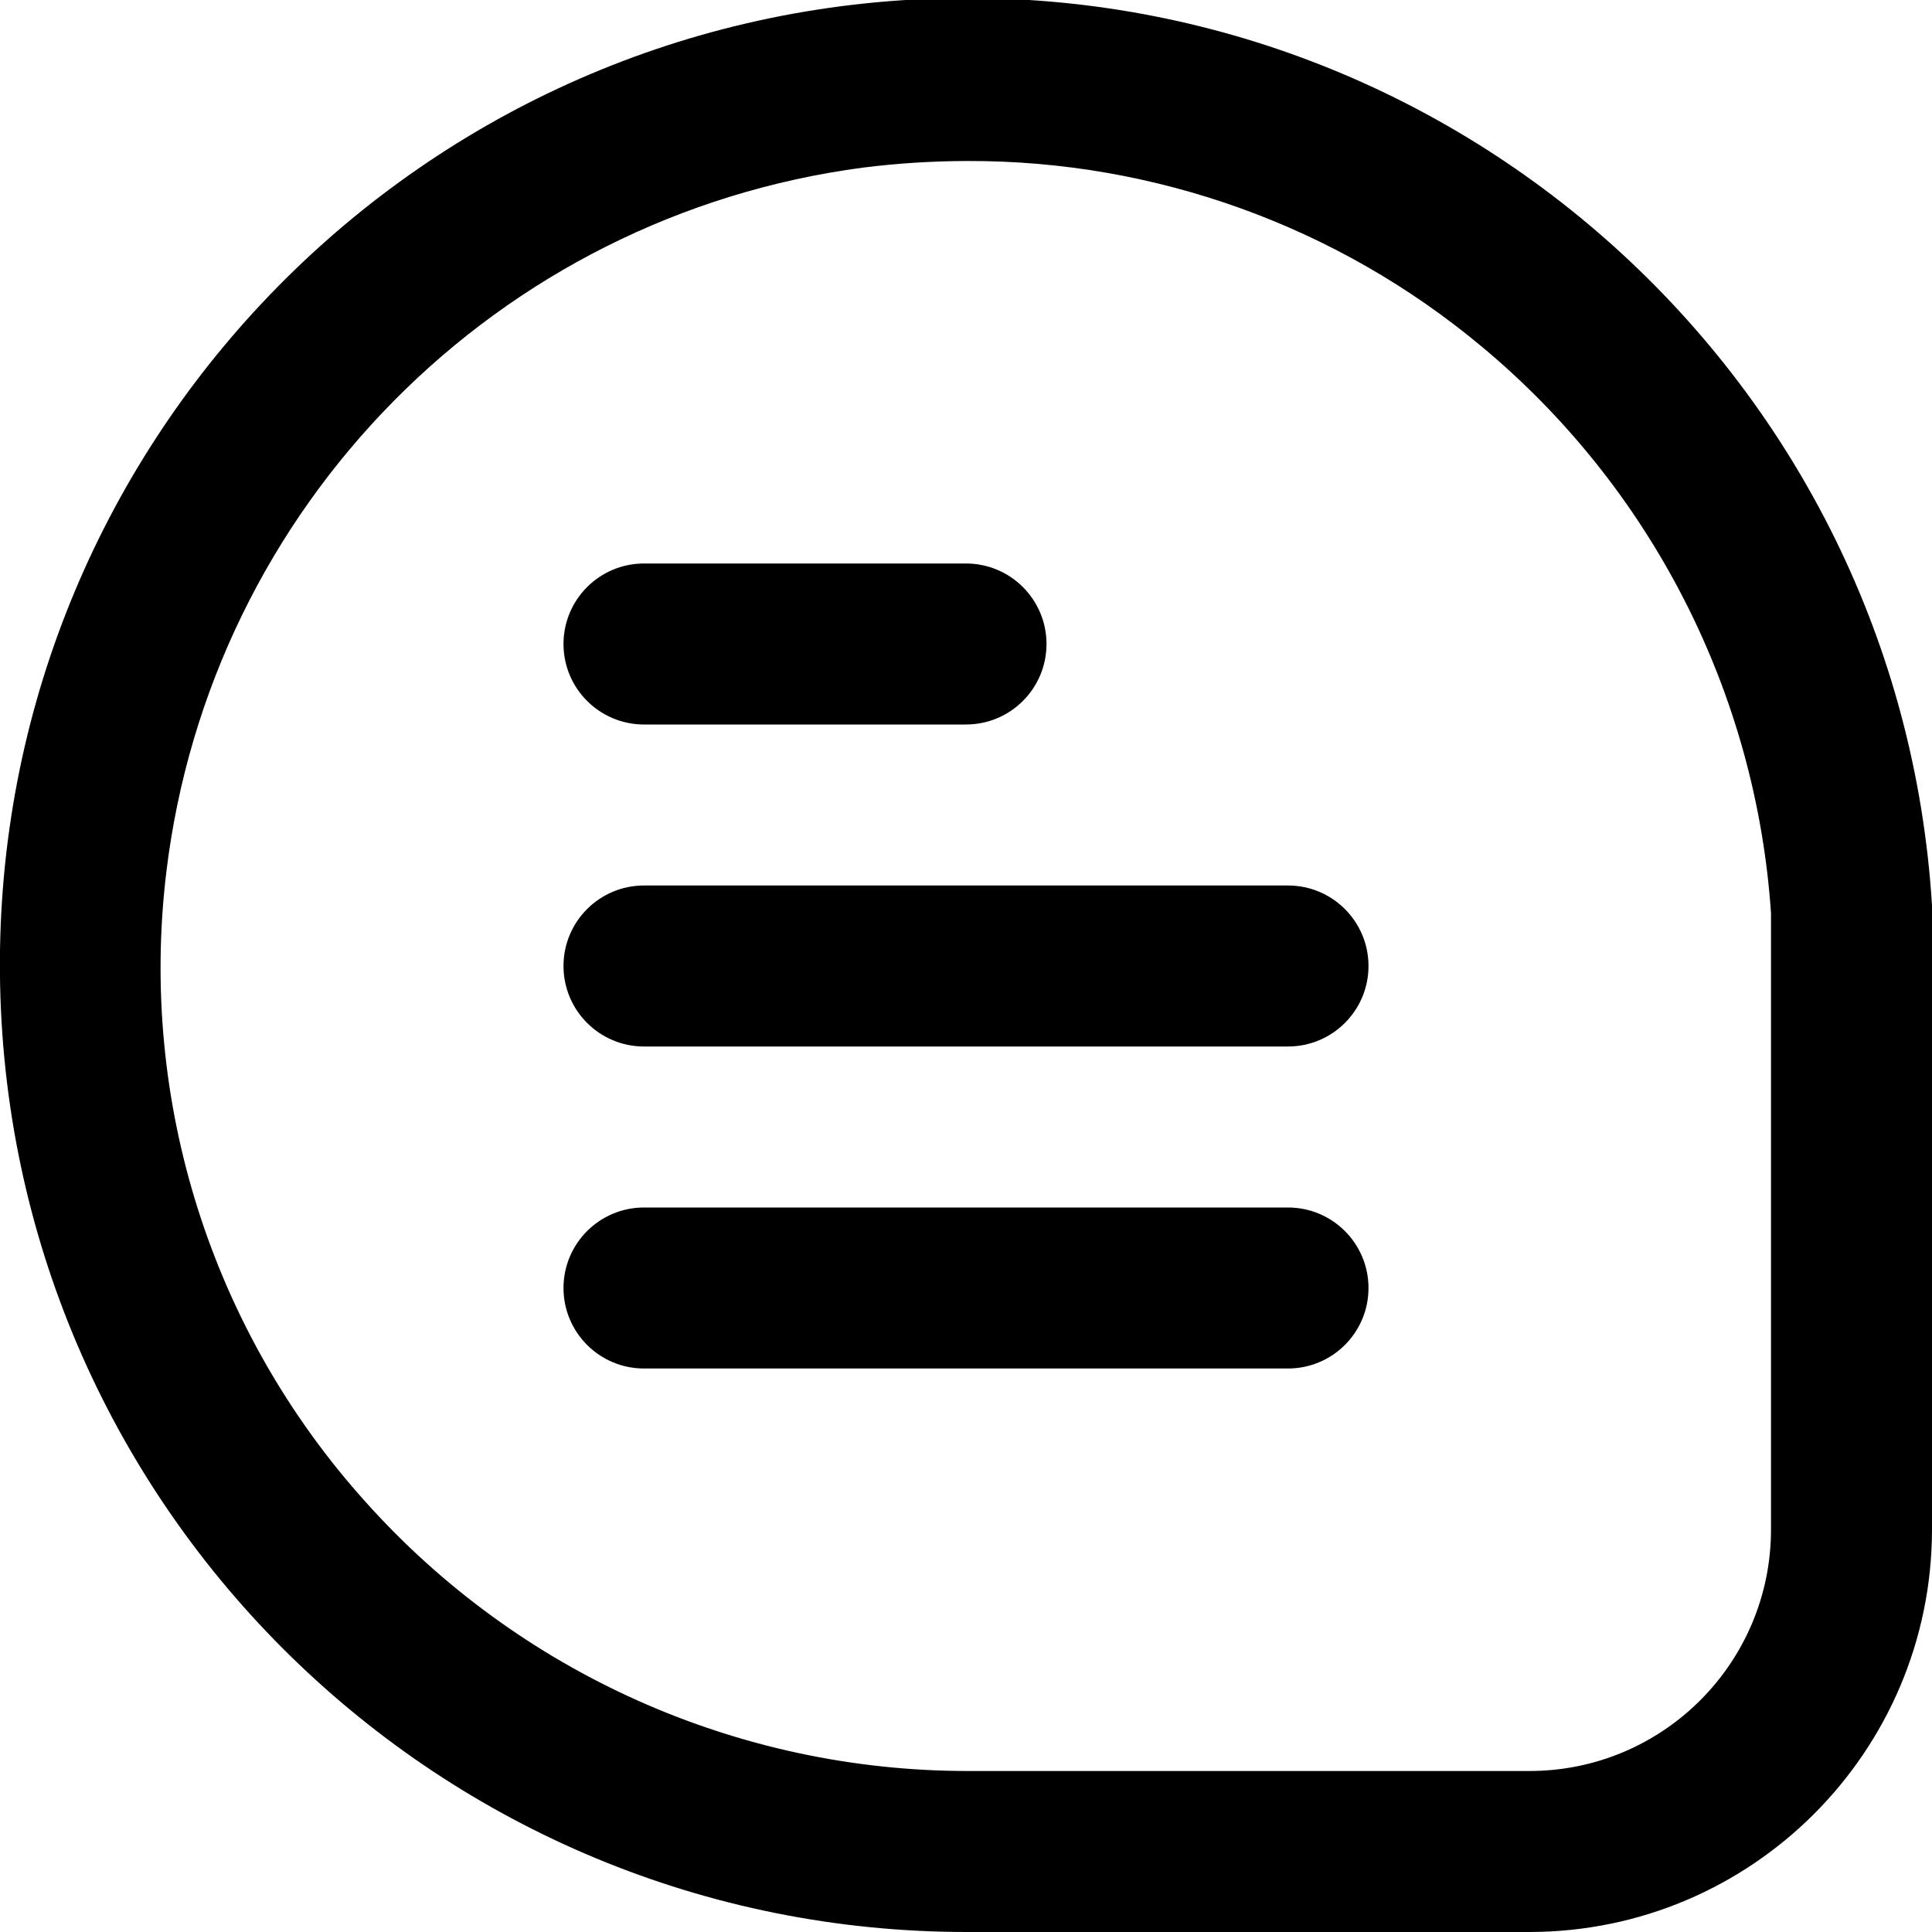
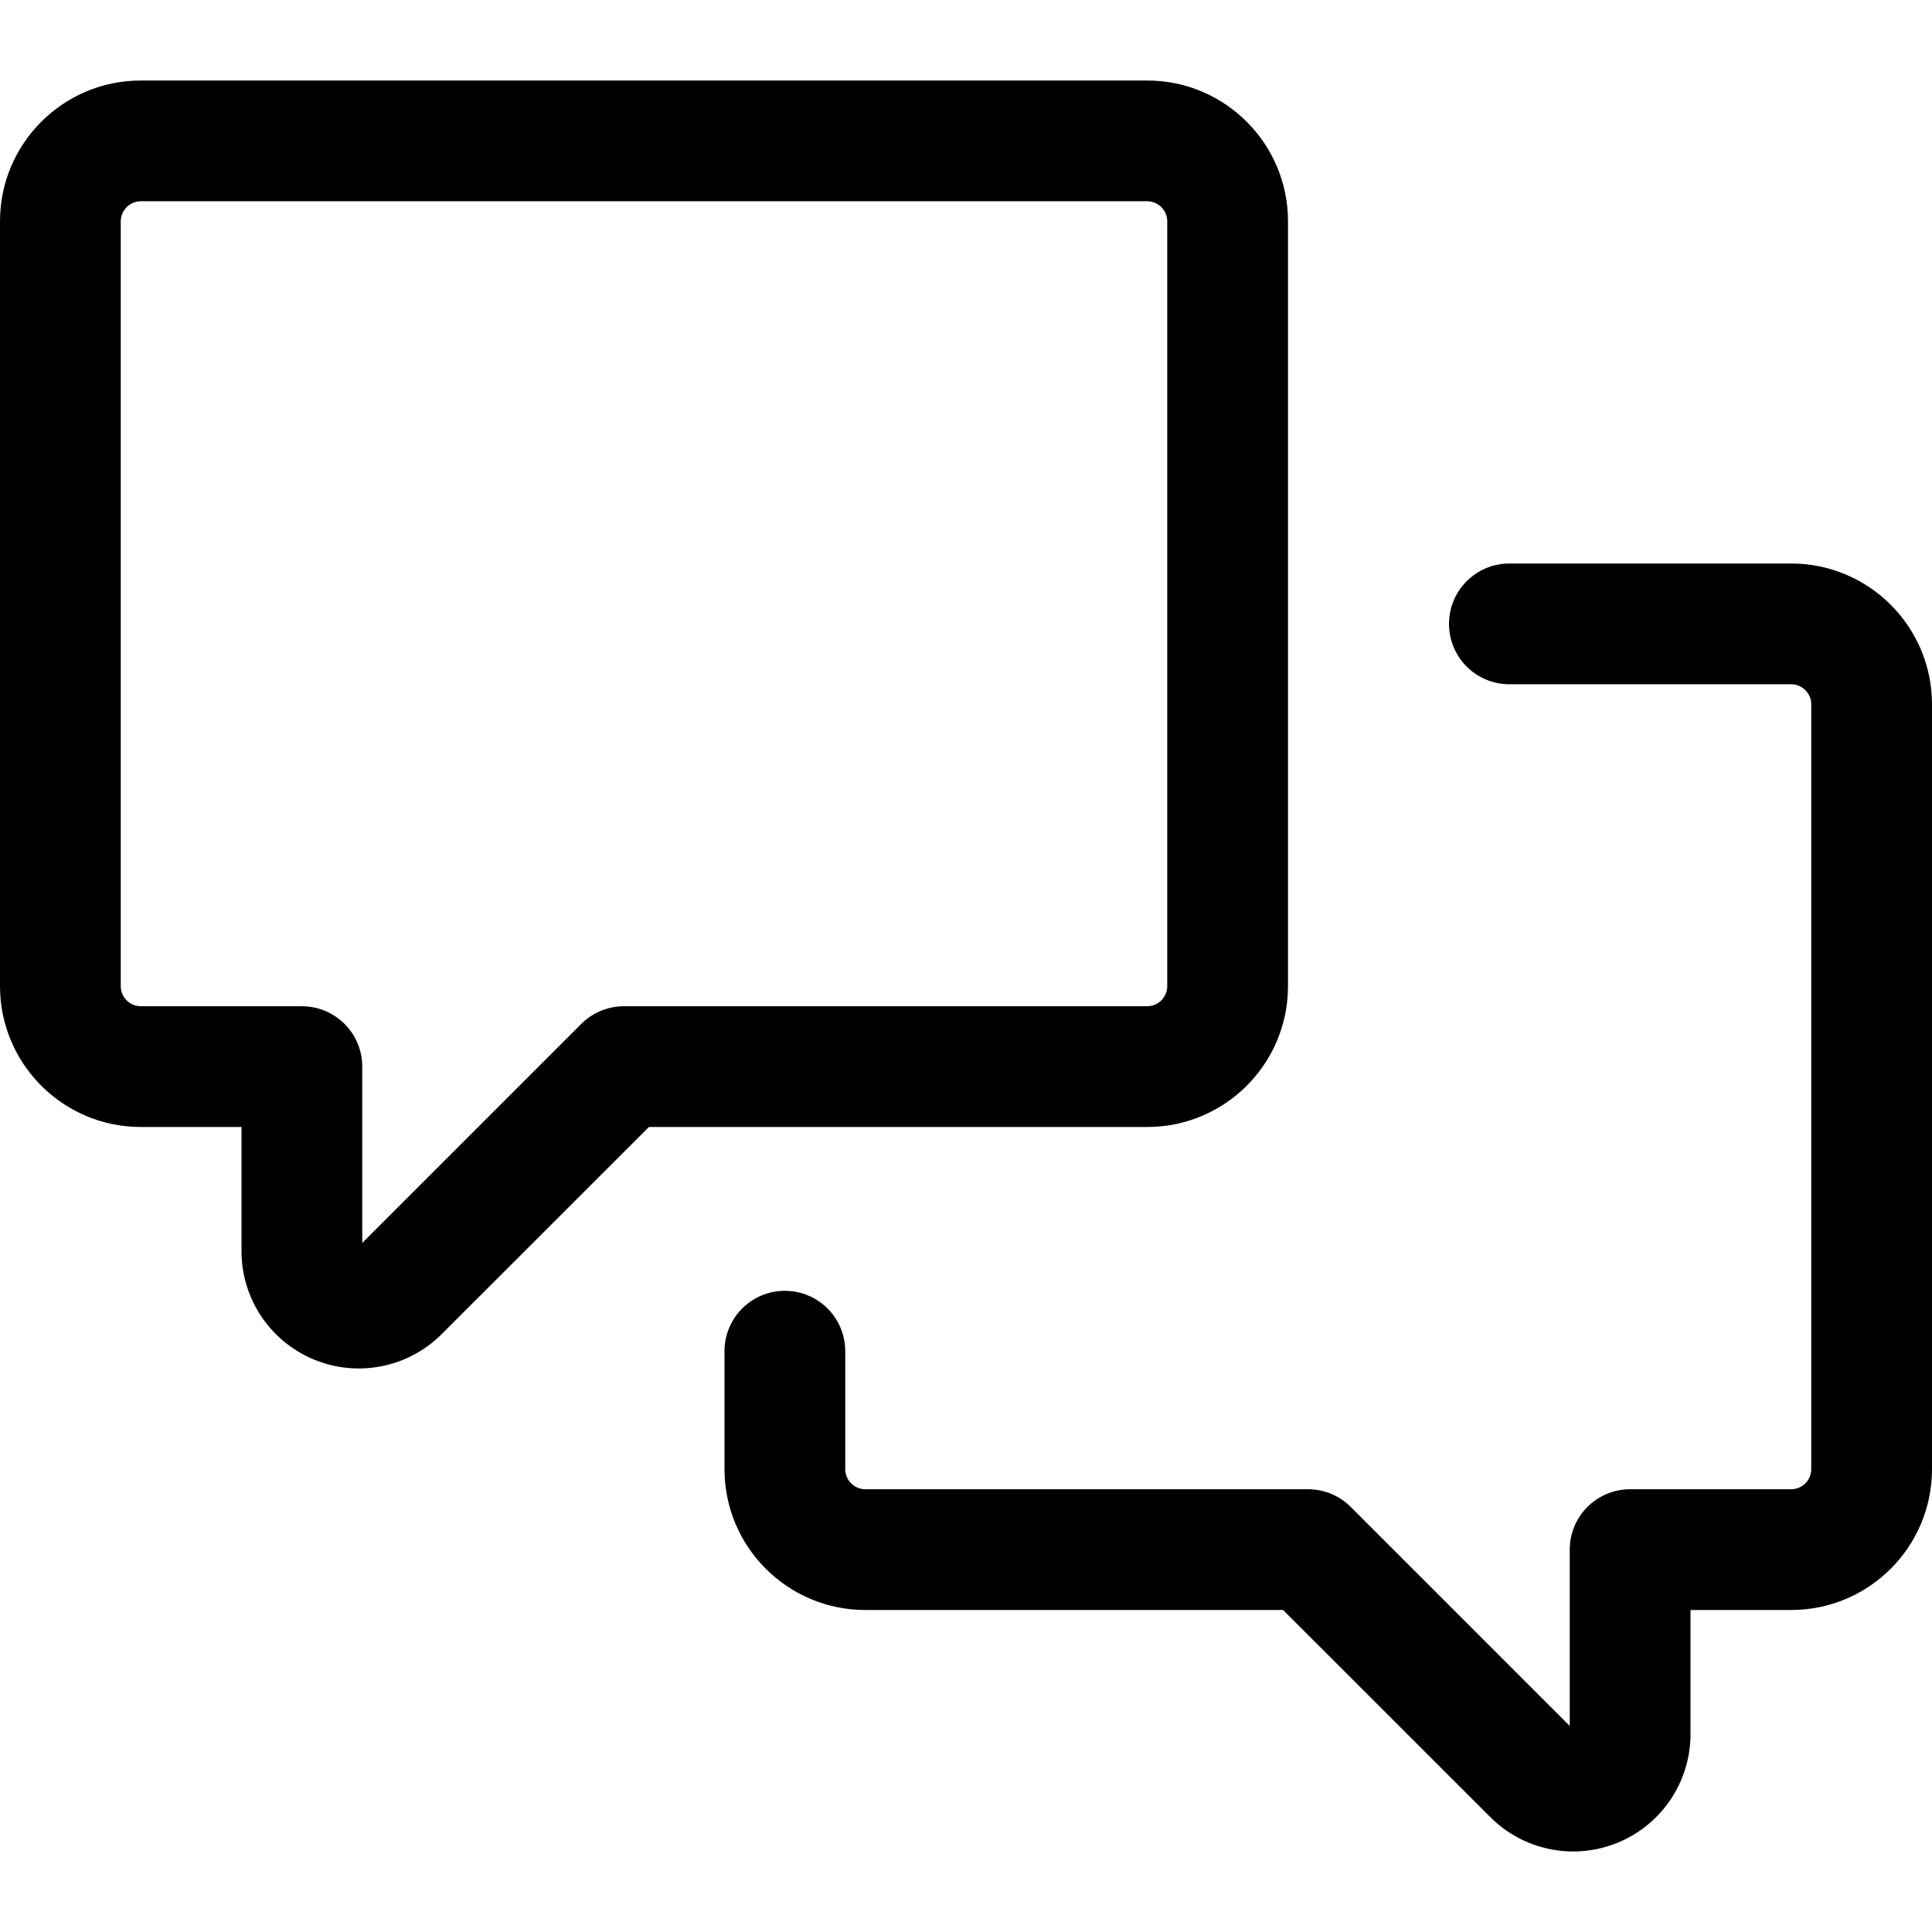
- <svg xmlns="http://www.w3.org/2000/svg" id="Outline" viewBox="0 0 24 24" width="512" height="512">
-   <path d="M24,11.247A12.012,12.012,0,1,0,12.017,24H19a5.005,5.005,0,0,0,5-5V11.247ZM22,19a3,3,0,0,1-3,3H12.017a10.041,10.041,0,0,1-7.476-3.343,9.917,9.917,0,0,1-2.476-7.814,10.043,10.043,0,0,1,8.656-8.761A10.564,10.564,0,0,1,12.021,2,9.921,9.921,0,0,1,18.4,4.3,10.041,10.041,0,0,1,22,11.342Z" />
-   <path d="M8,9h4a1,1,0,0,0,0-2H8A1,1,0,0,0,8,9Z" />
-   <path d="M16,11H8a1,1,0,0,0,0,2h8a1,1,0,0,0,0-2Z" />
-   <path d="M16,15H8a1,1,0,0,0,0,2h8a1,1,0,0,0,0-2Z" />
+ <svg xmlns="http://www.w3.org/2000/svg" viewBox="0 0 24 24" width="24" height="24">
+   <path fill-rule="evenodd" d="M1.75 1A1.75 1.75 0 000 2.75v9.5C0 13.216.784 14 1.75 14H3v1.543a1.457 1.457 0 002.487 1.03L8.061 14h6.189A1.75 1.75 0 0016 12.25v-9.5A1.75 1.75 0 0014.25 1H1.75zM1.5 2.75a.25.25 0 01.25-.25h12.5a.25.25 0 01.25.25v9.5a.25.25 0 01-.25.25h-6.5a.75.75 0 00-.53.22L4.5 15.44v-2.19a.75.75 0 00-.75-.75h-2a.25.25 0 01-.25-.25v-9.5z" />
+   <path d="M22.5 8.75a.25.25 0 00-.25-.25h-3.5a.75.75 0 010-1.5h3.5c.966 0 1.75.784 1.75 1.75v9.5A1.75 1.75 0 0122.25 20H21v1.543a1.457 1.457 0 01-2.487 1.03L15.939 20H10.75A1.75 1.75 0 019 18.25v-1.465a.75.75 0 011.5 0v1.465c0 .138.112.25.25.25h5.5a.75.75 0 01.53.22l2.72 2.72v-2.19a.75.75 0 01.75-.75h2a.25.25 0 00.25-.25v-9.5z" />
</svg>
